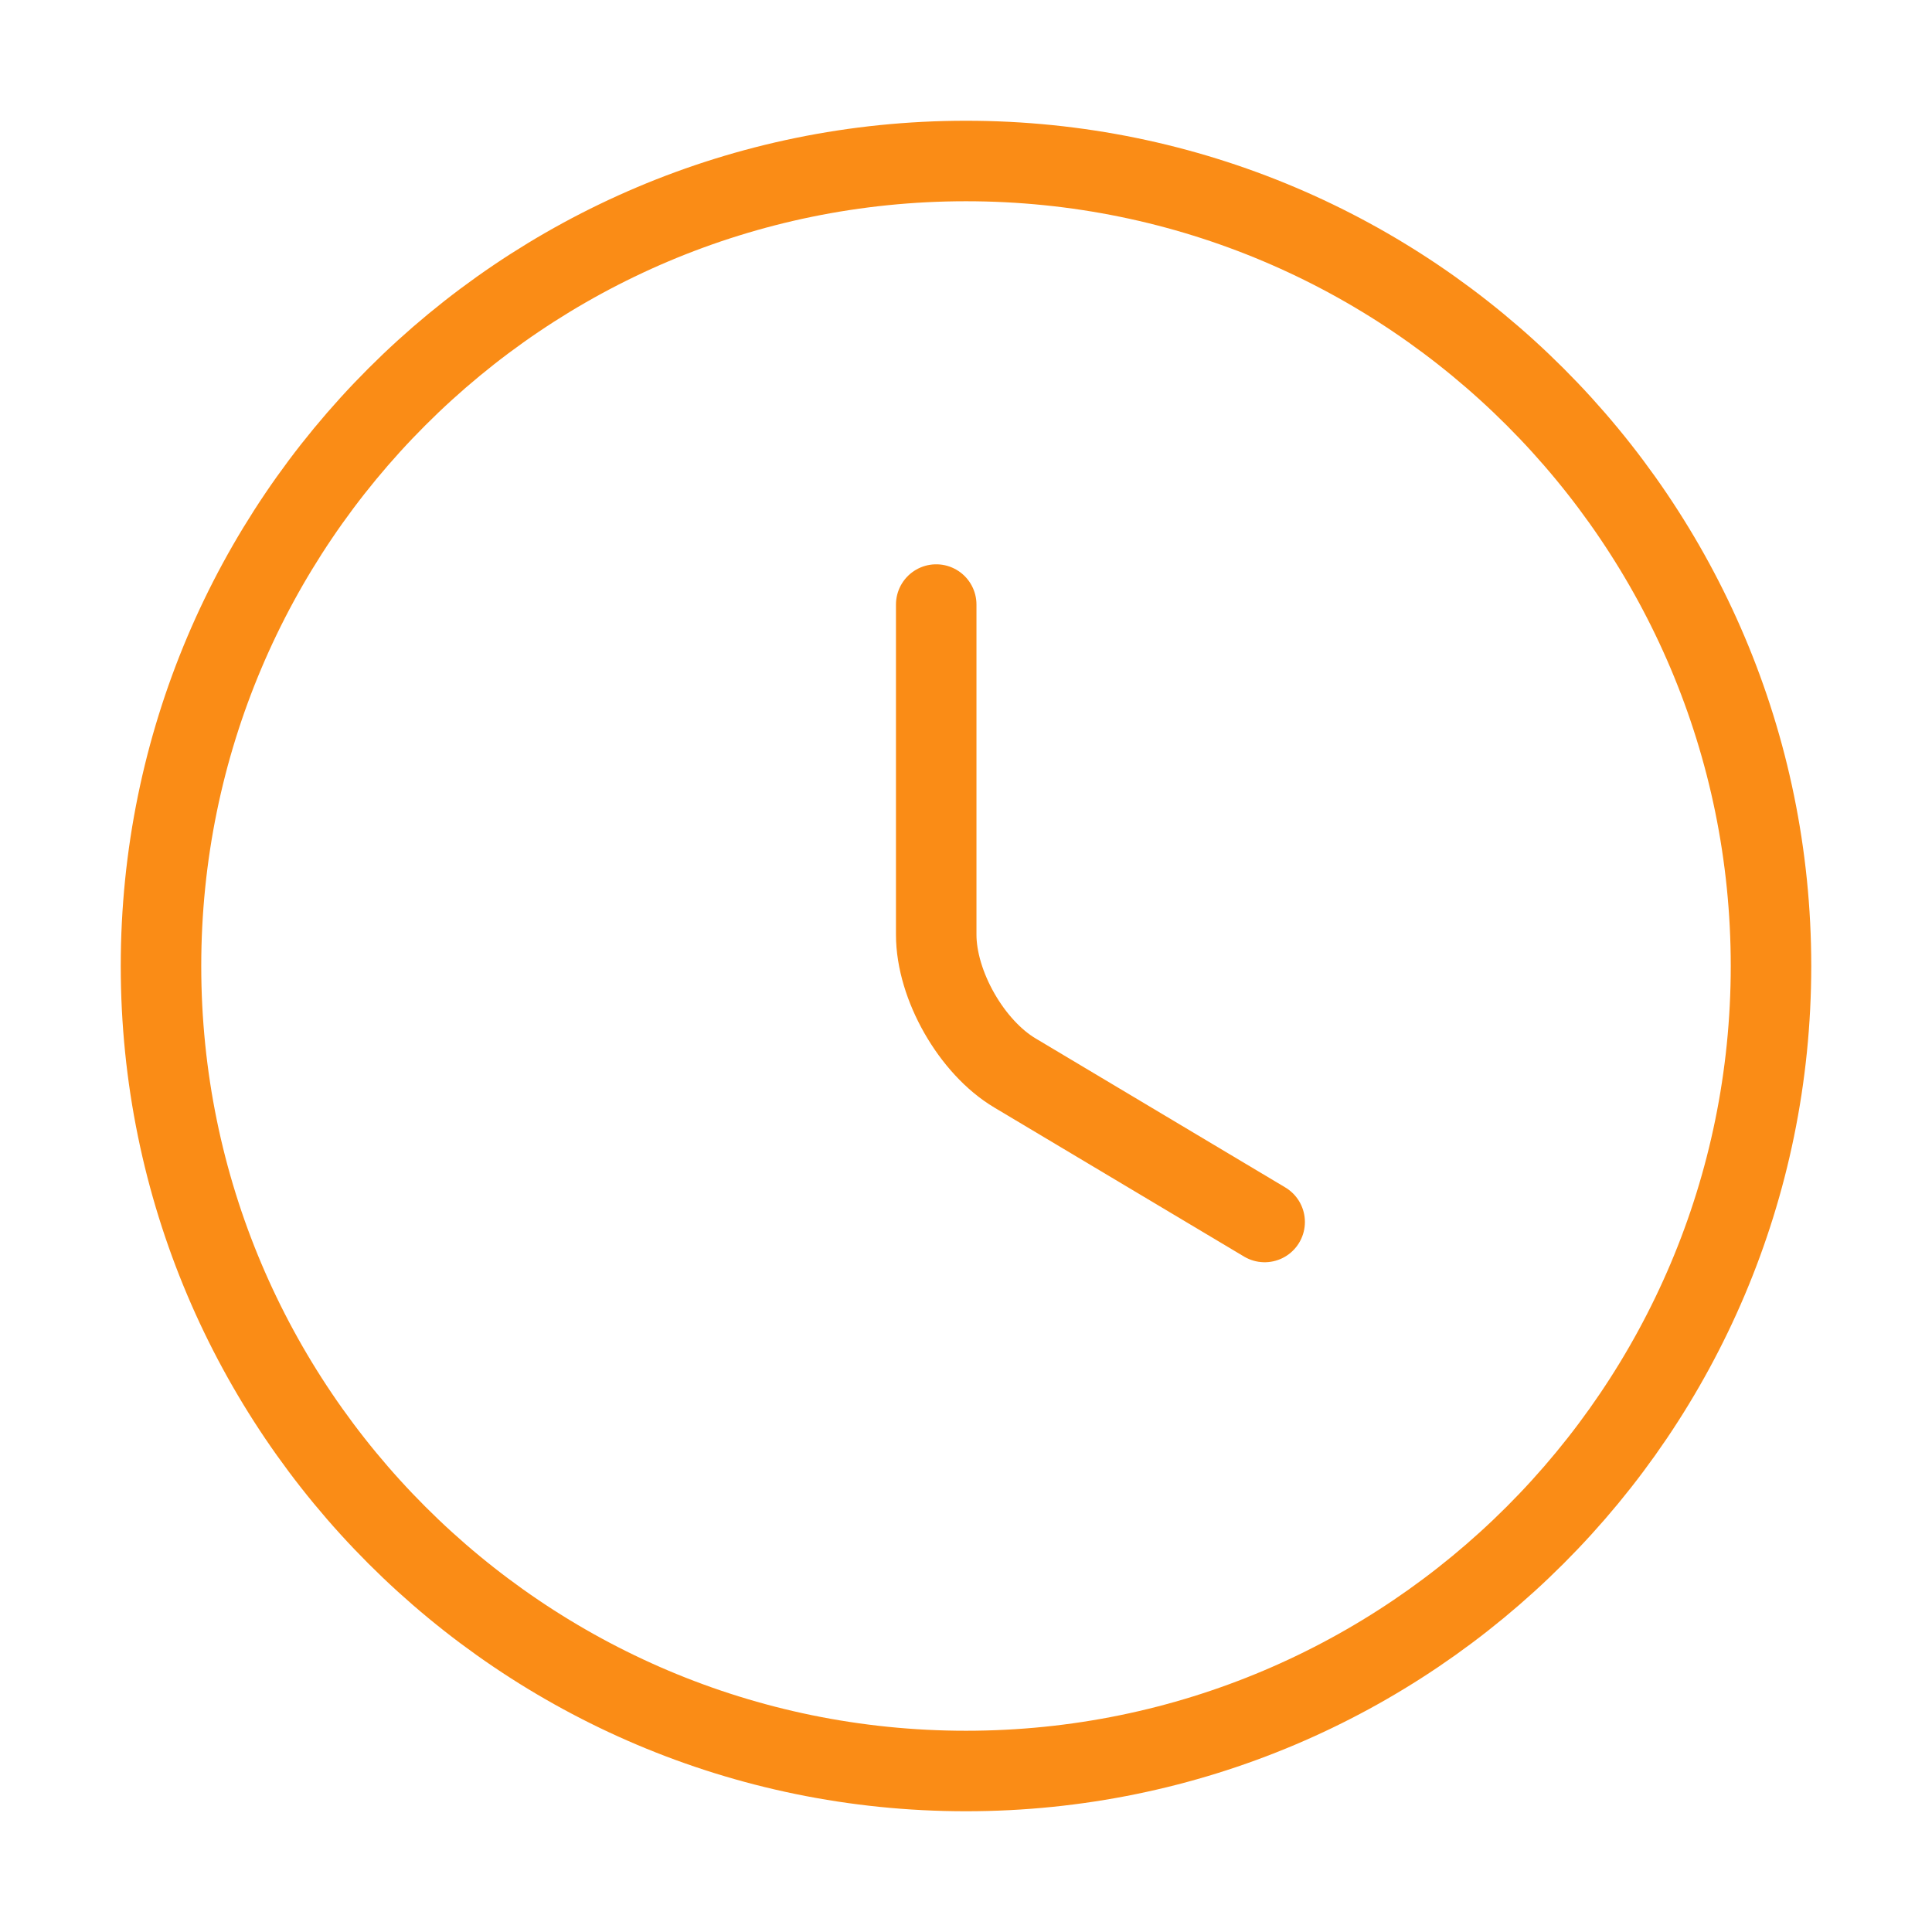
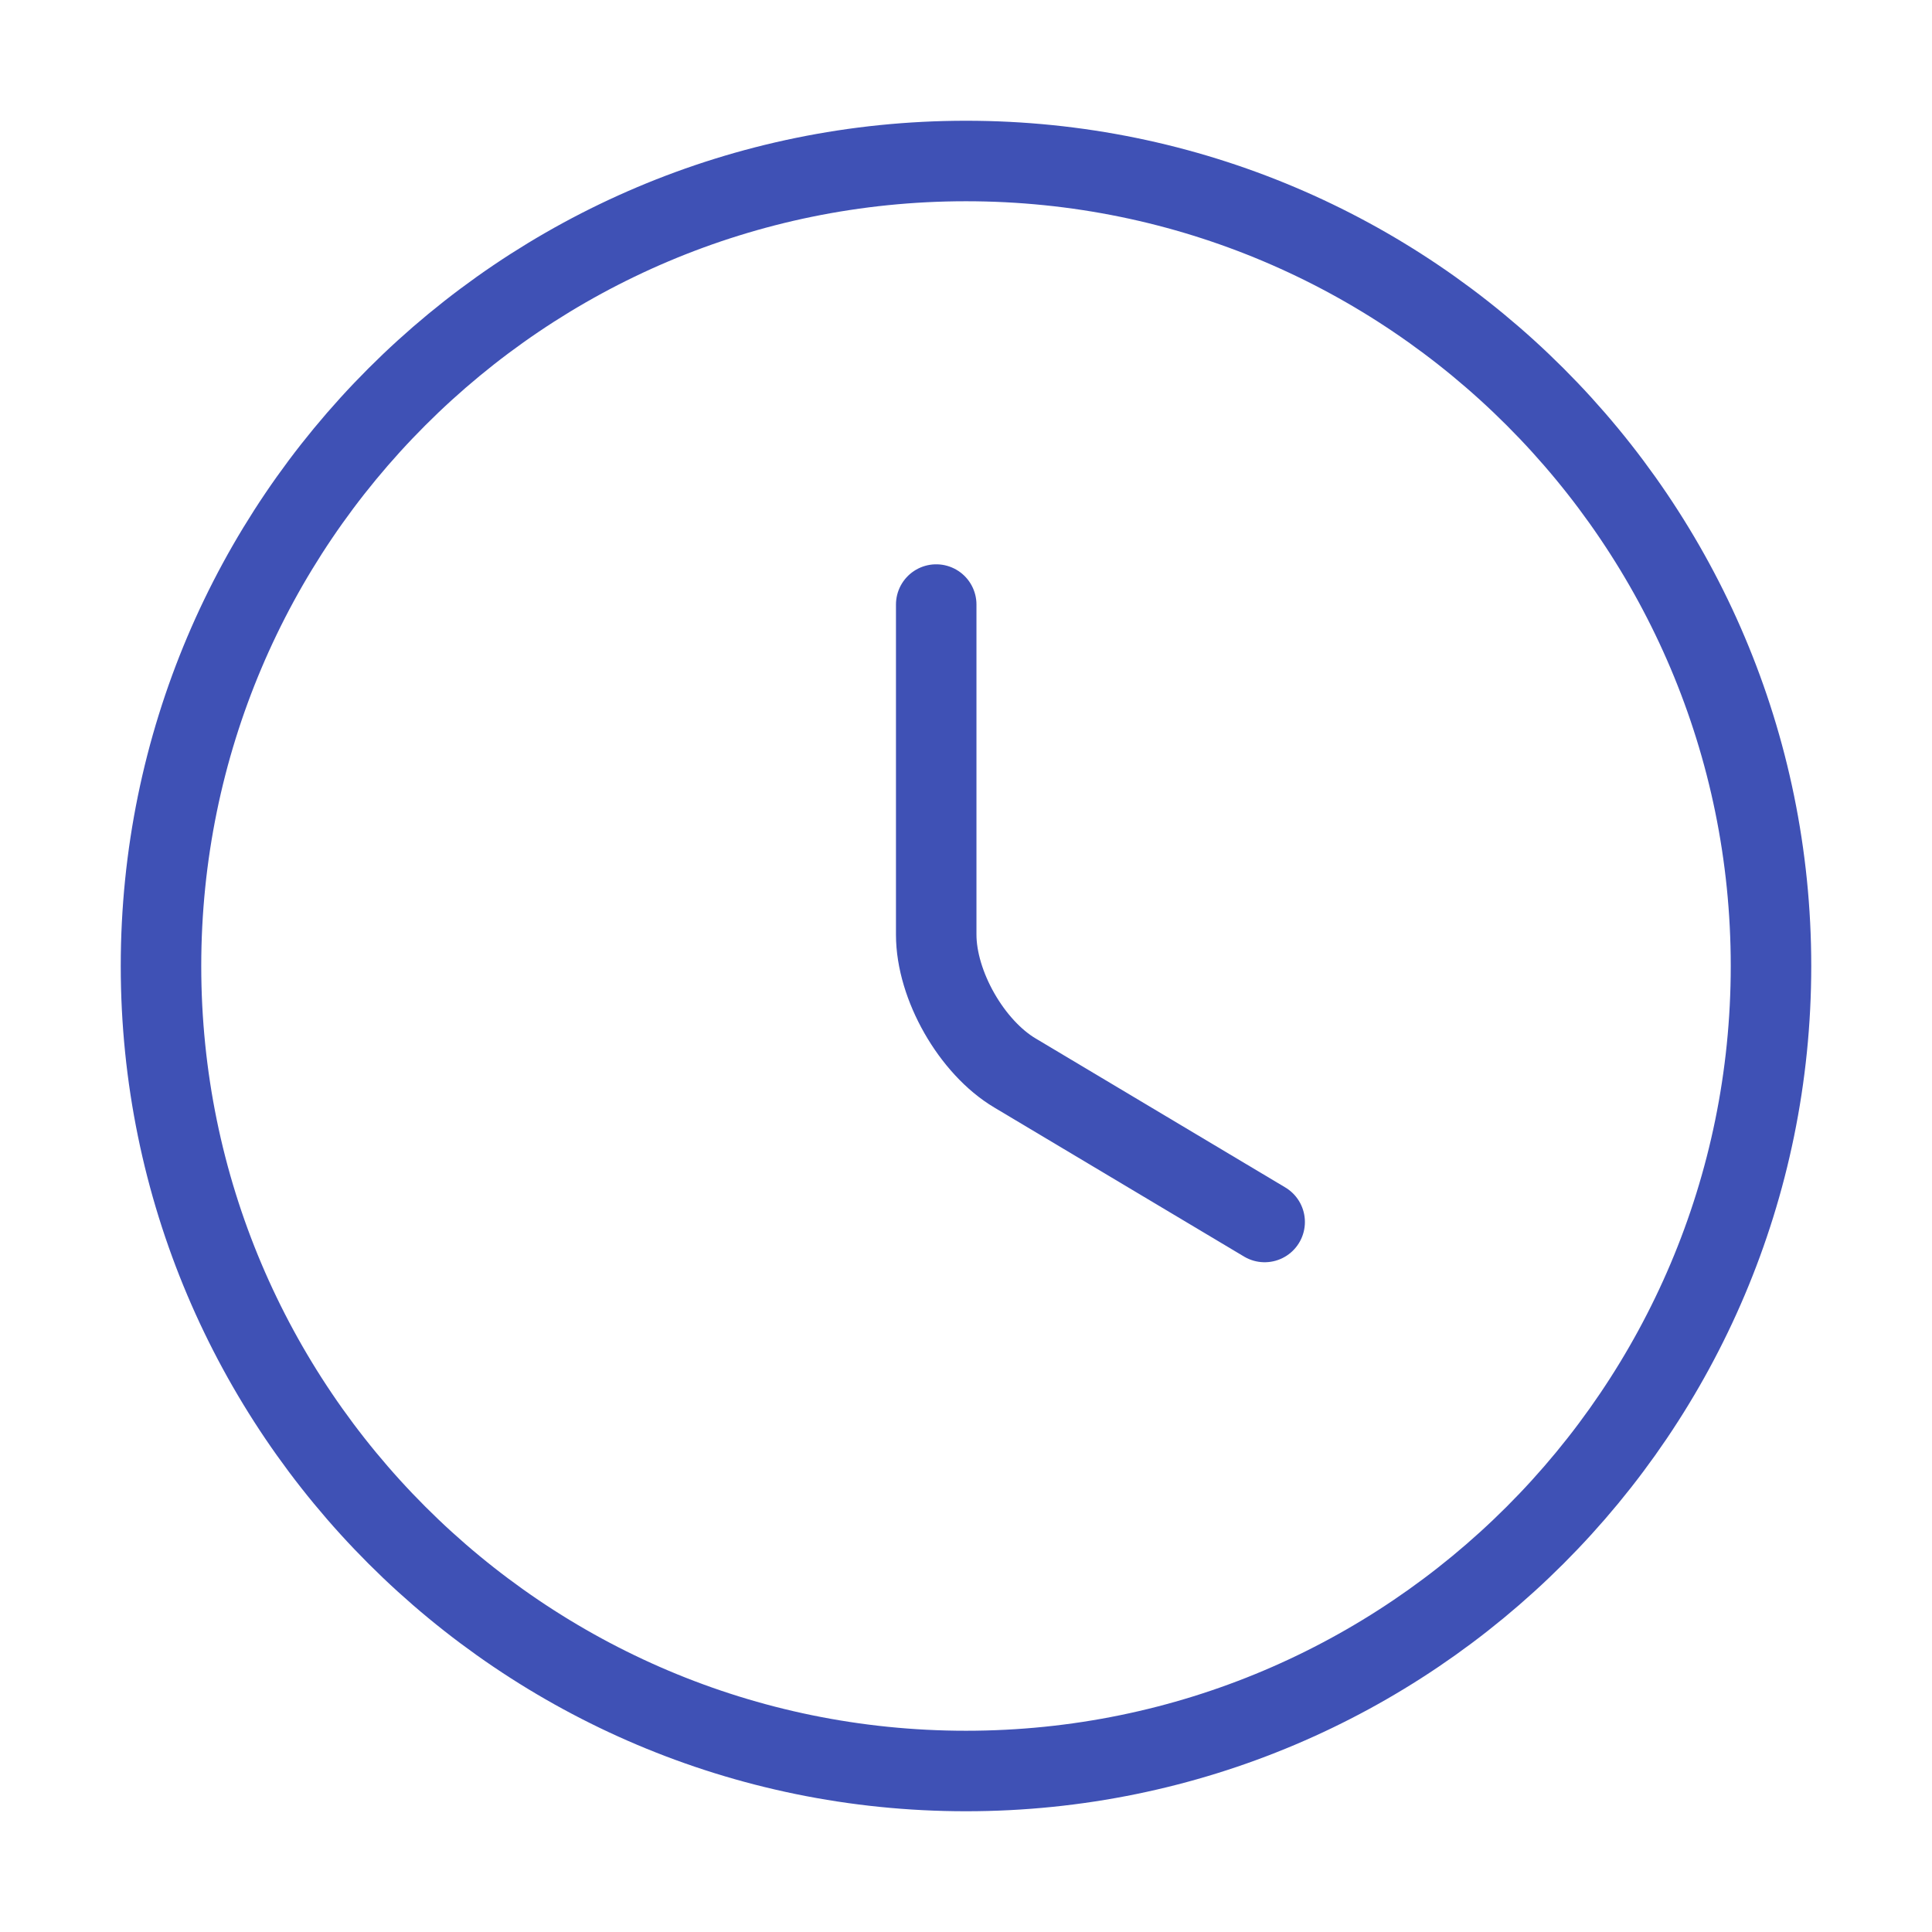
<svg xmlns="http://www.w3.org/2000/svg" width="48" height="48" viewBox="0 0 48 48" fill="none">
-   <path d="M44 24C44 35.04 35.04 44 24 44C12.96 44 4 35.04 4 24C4 12.96 12.96 4 24 4C35.04 4 44 12.96 44 24Z" stroke="#FA8C16" stroke-width="2" stroke-linecap="round" stroke-linejoin="round" />
-   <path d="M31.42 30.36L25.22 26.66C24.14 26.02 23.26 24.48 23.26 23.22V15.02" stroke="#FA8C16" stroke-width="2" stroke-linecap="round" stroke-linejoin="round" />
+   <path d="M44 24C44 35.04 35.04 44 24 44C12.96 44 4 35.04 4 24C4 12.96 12.96 4 24 4C35.04 4 44 12.96 44 24Z" stroke="#3F51B5" stroke-width="2" stroke-linecap="round" stroke-linejoin="round" />
+   <path d="M31.42 30.36L25.22 26.66C24.14 26.02 23.26 24.48 23.26 23.22V15.02" stroke="#3F51B5" stroke-width="2" stroke-linecap="round" stroke-linejoin="round" />
</svg>
